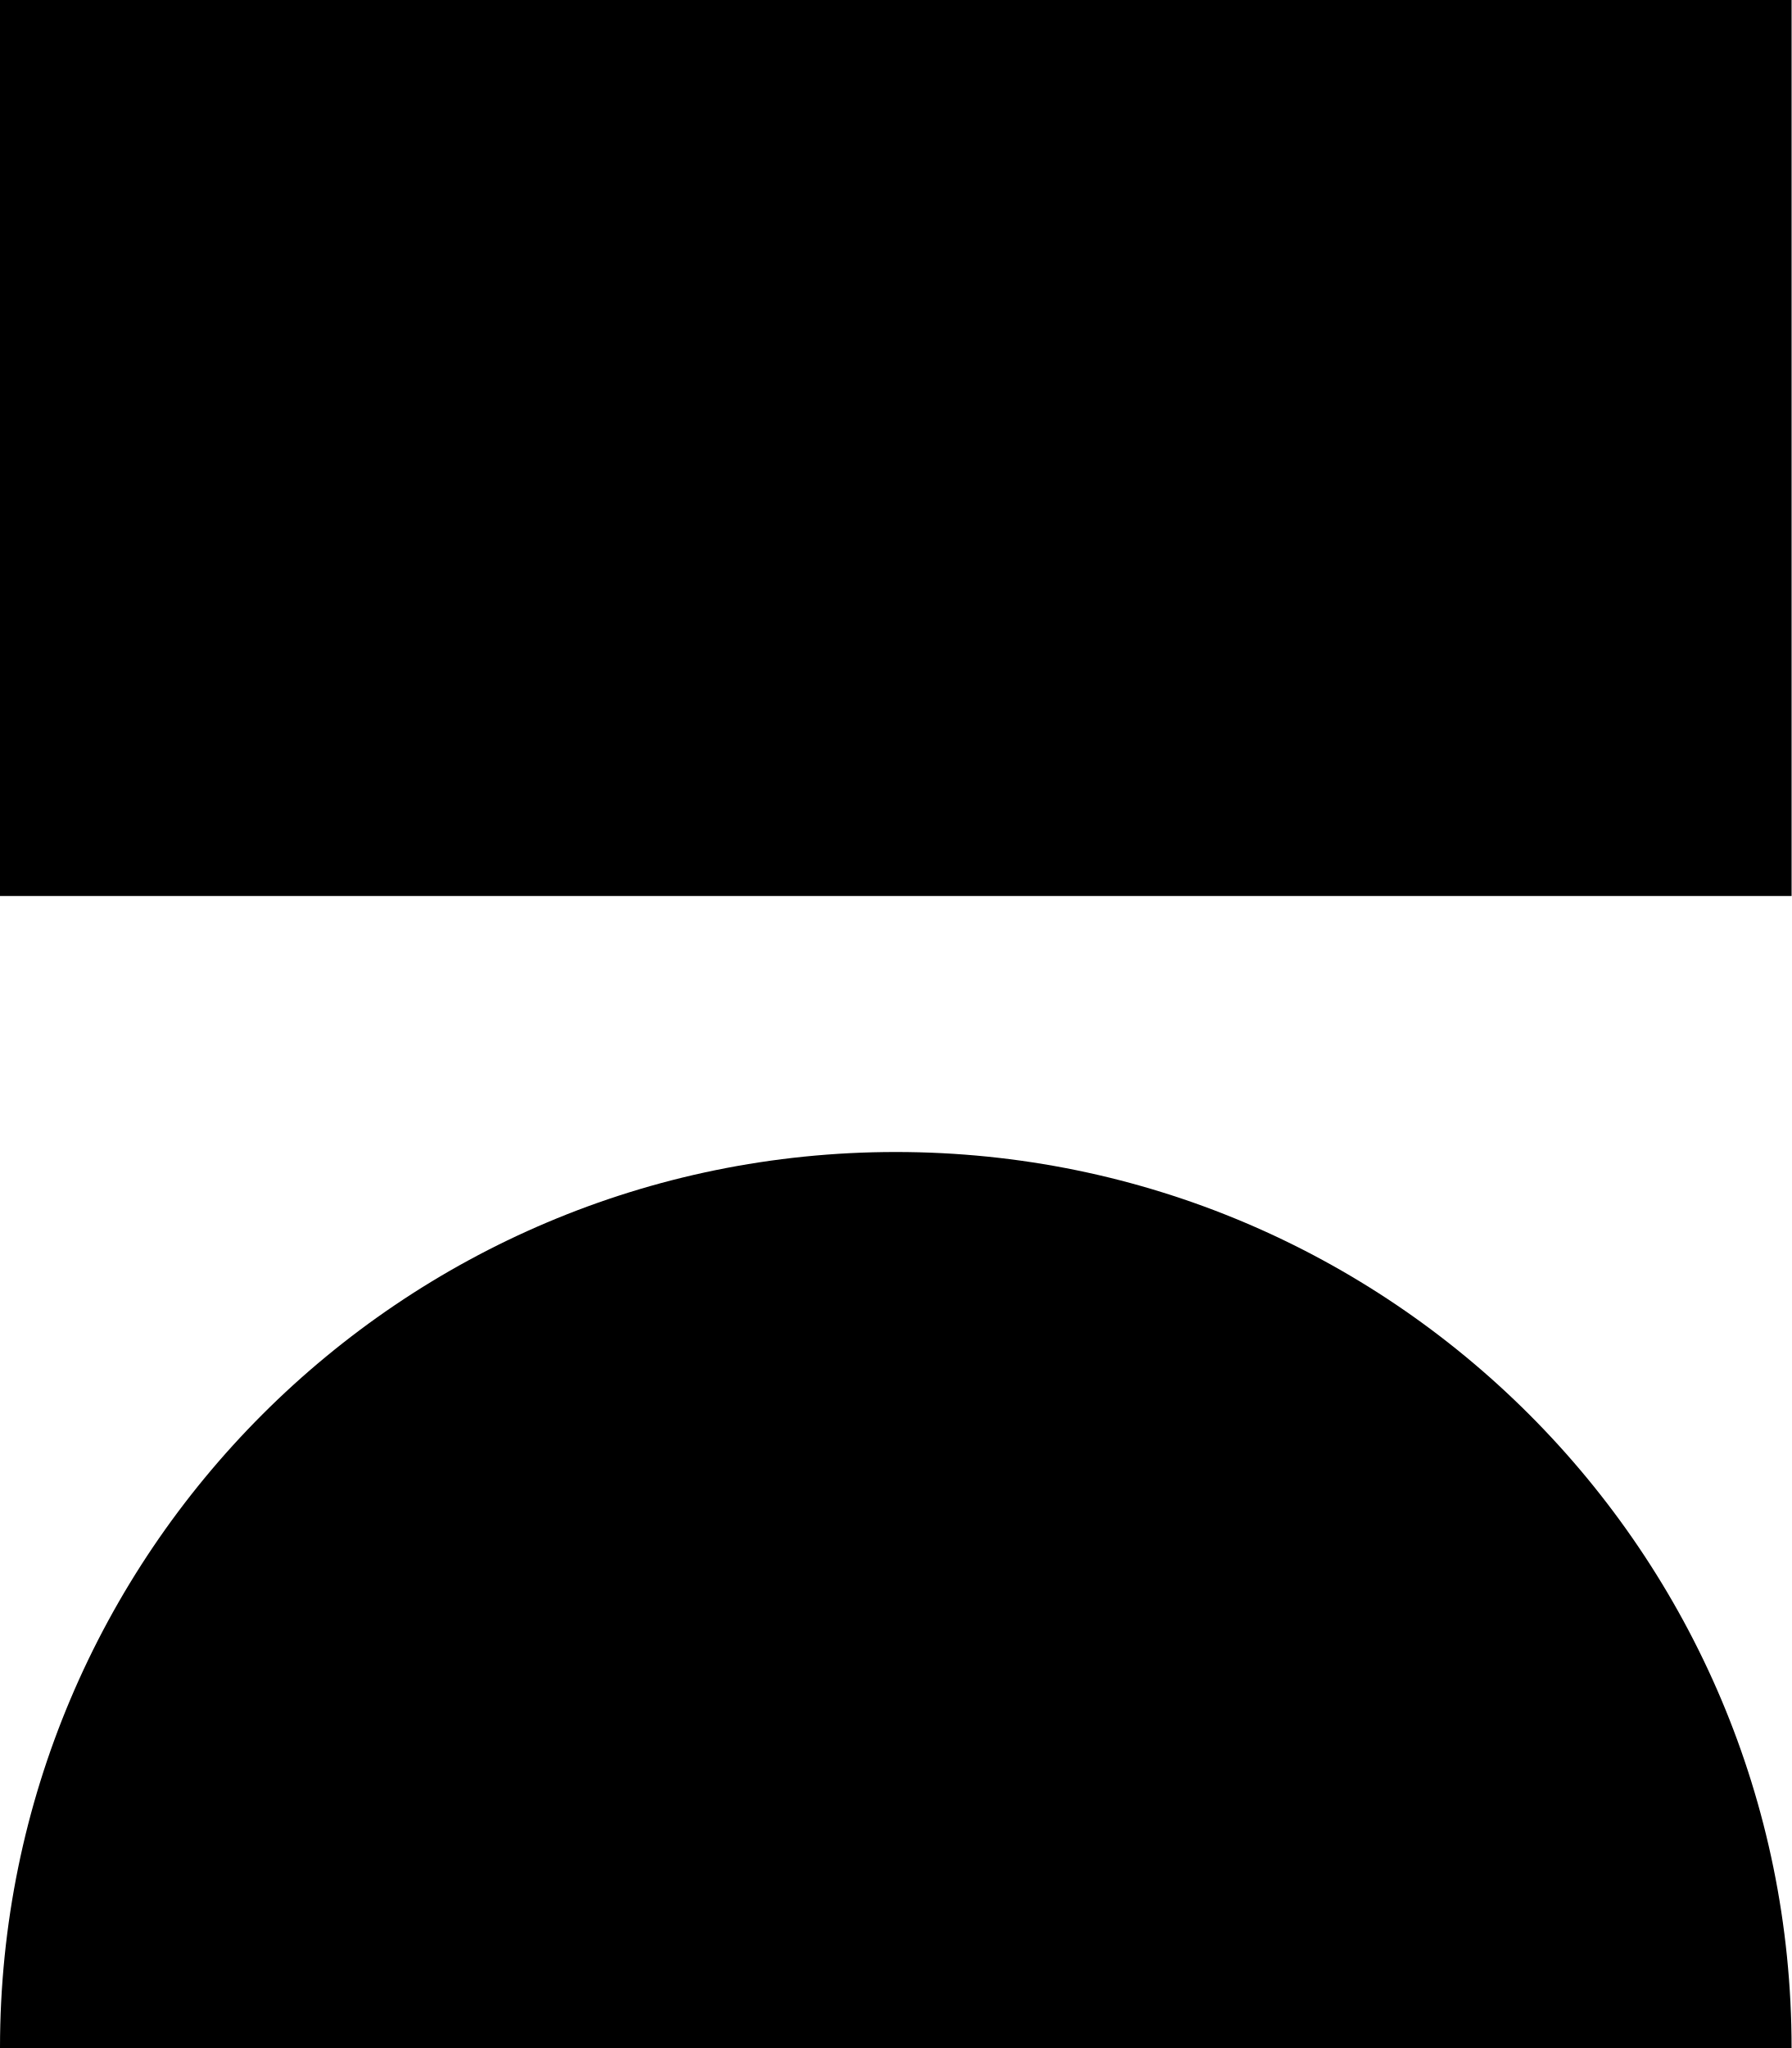
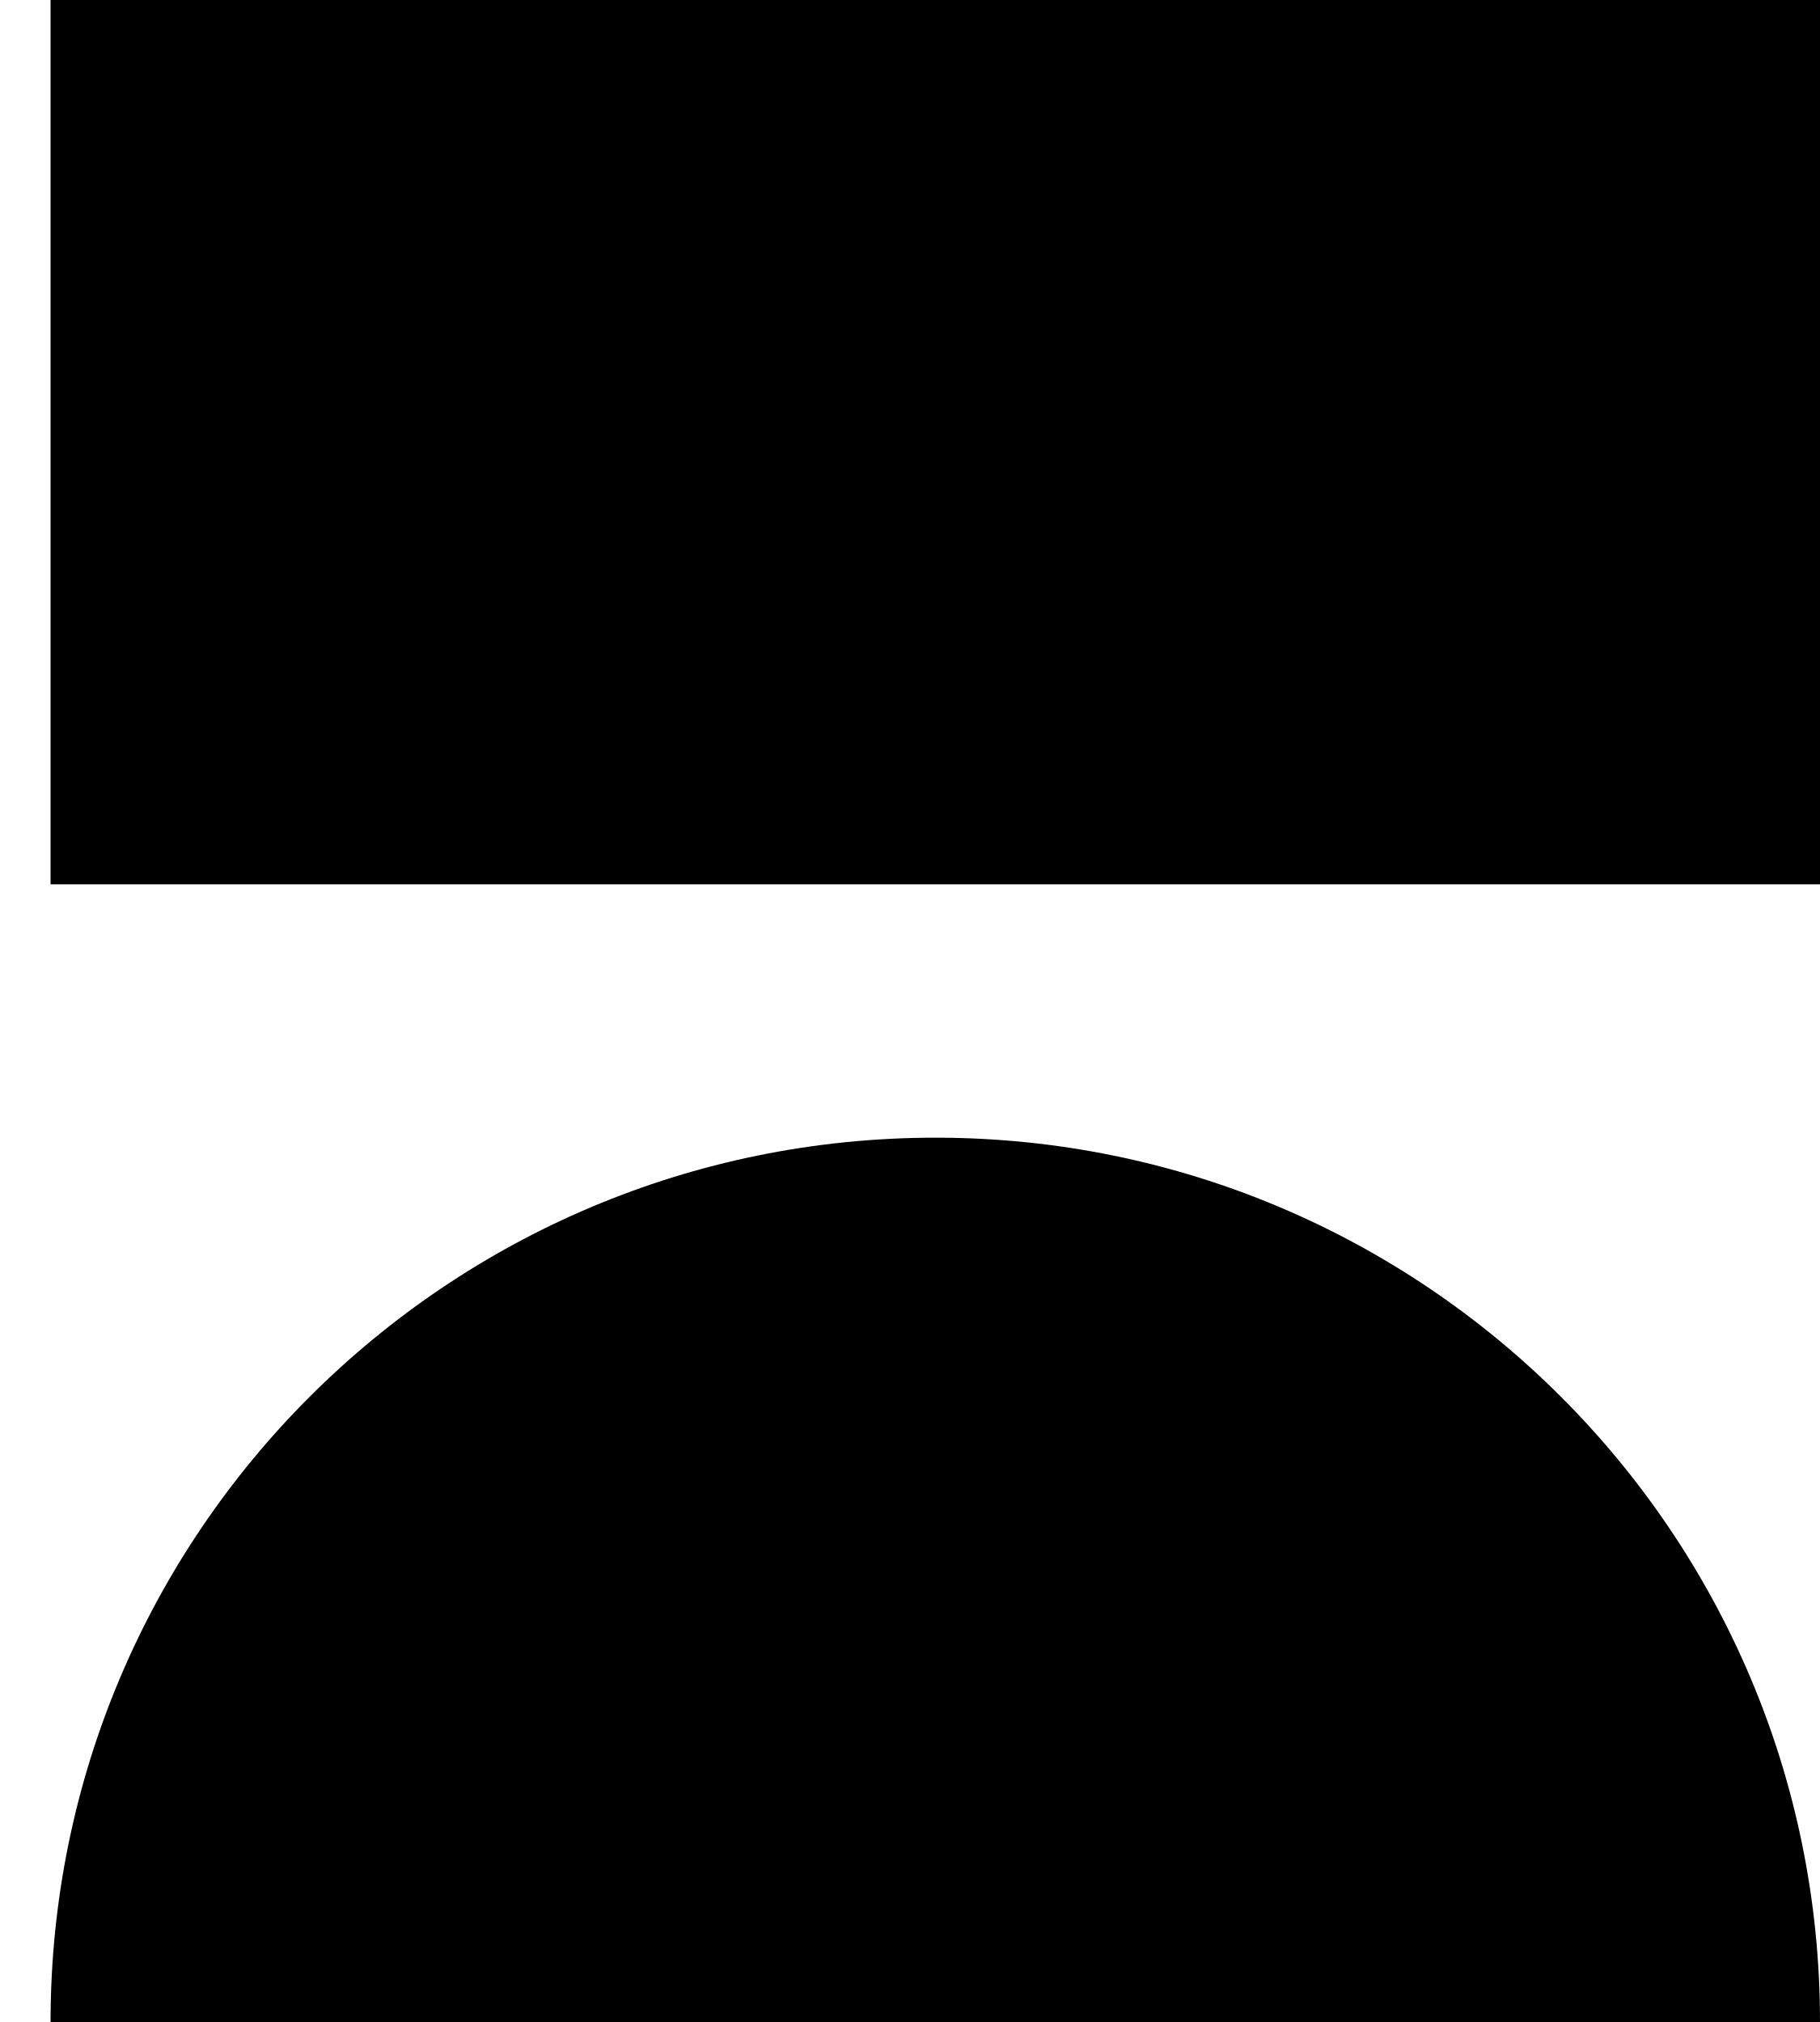
- <svg xmlns="http://www.w3.org/2000/svg" version="1.1" id="Layer_1" x="0px" y="0px" viewBox="0 0 87.5 100" enable-background="new 0 0 87.5 100" xml:space="preserve">
-   <g>
-     <rect width="87.5" height="43.75" />
-     <path d="M43.75,56.25C19.59,56.25,0,75.84,0,100h87.5C87.5,75.84,67.91,56.25,43.75,56.25z" />
-   </g>
+ <svg xmlns="http://www.w3.org/2000/svg" width="18" height="20" viewBox="0 0 18 20" fill="none">
+   <path d="M18 0H0.5V8.747H18V0Z" fill="black" />
+   <path d="M9.253 11.253C4.42 11.253 0.5 15.167 0.5 20H18C18 15.167 14.08 11.253 9.253 11.253Z" fill="black" />
</svg>
